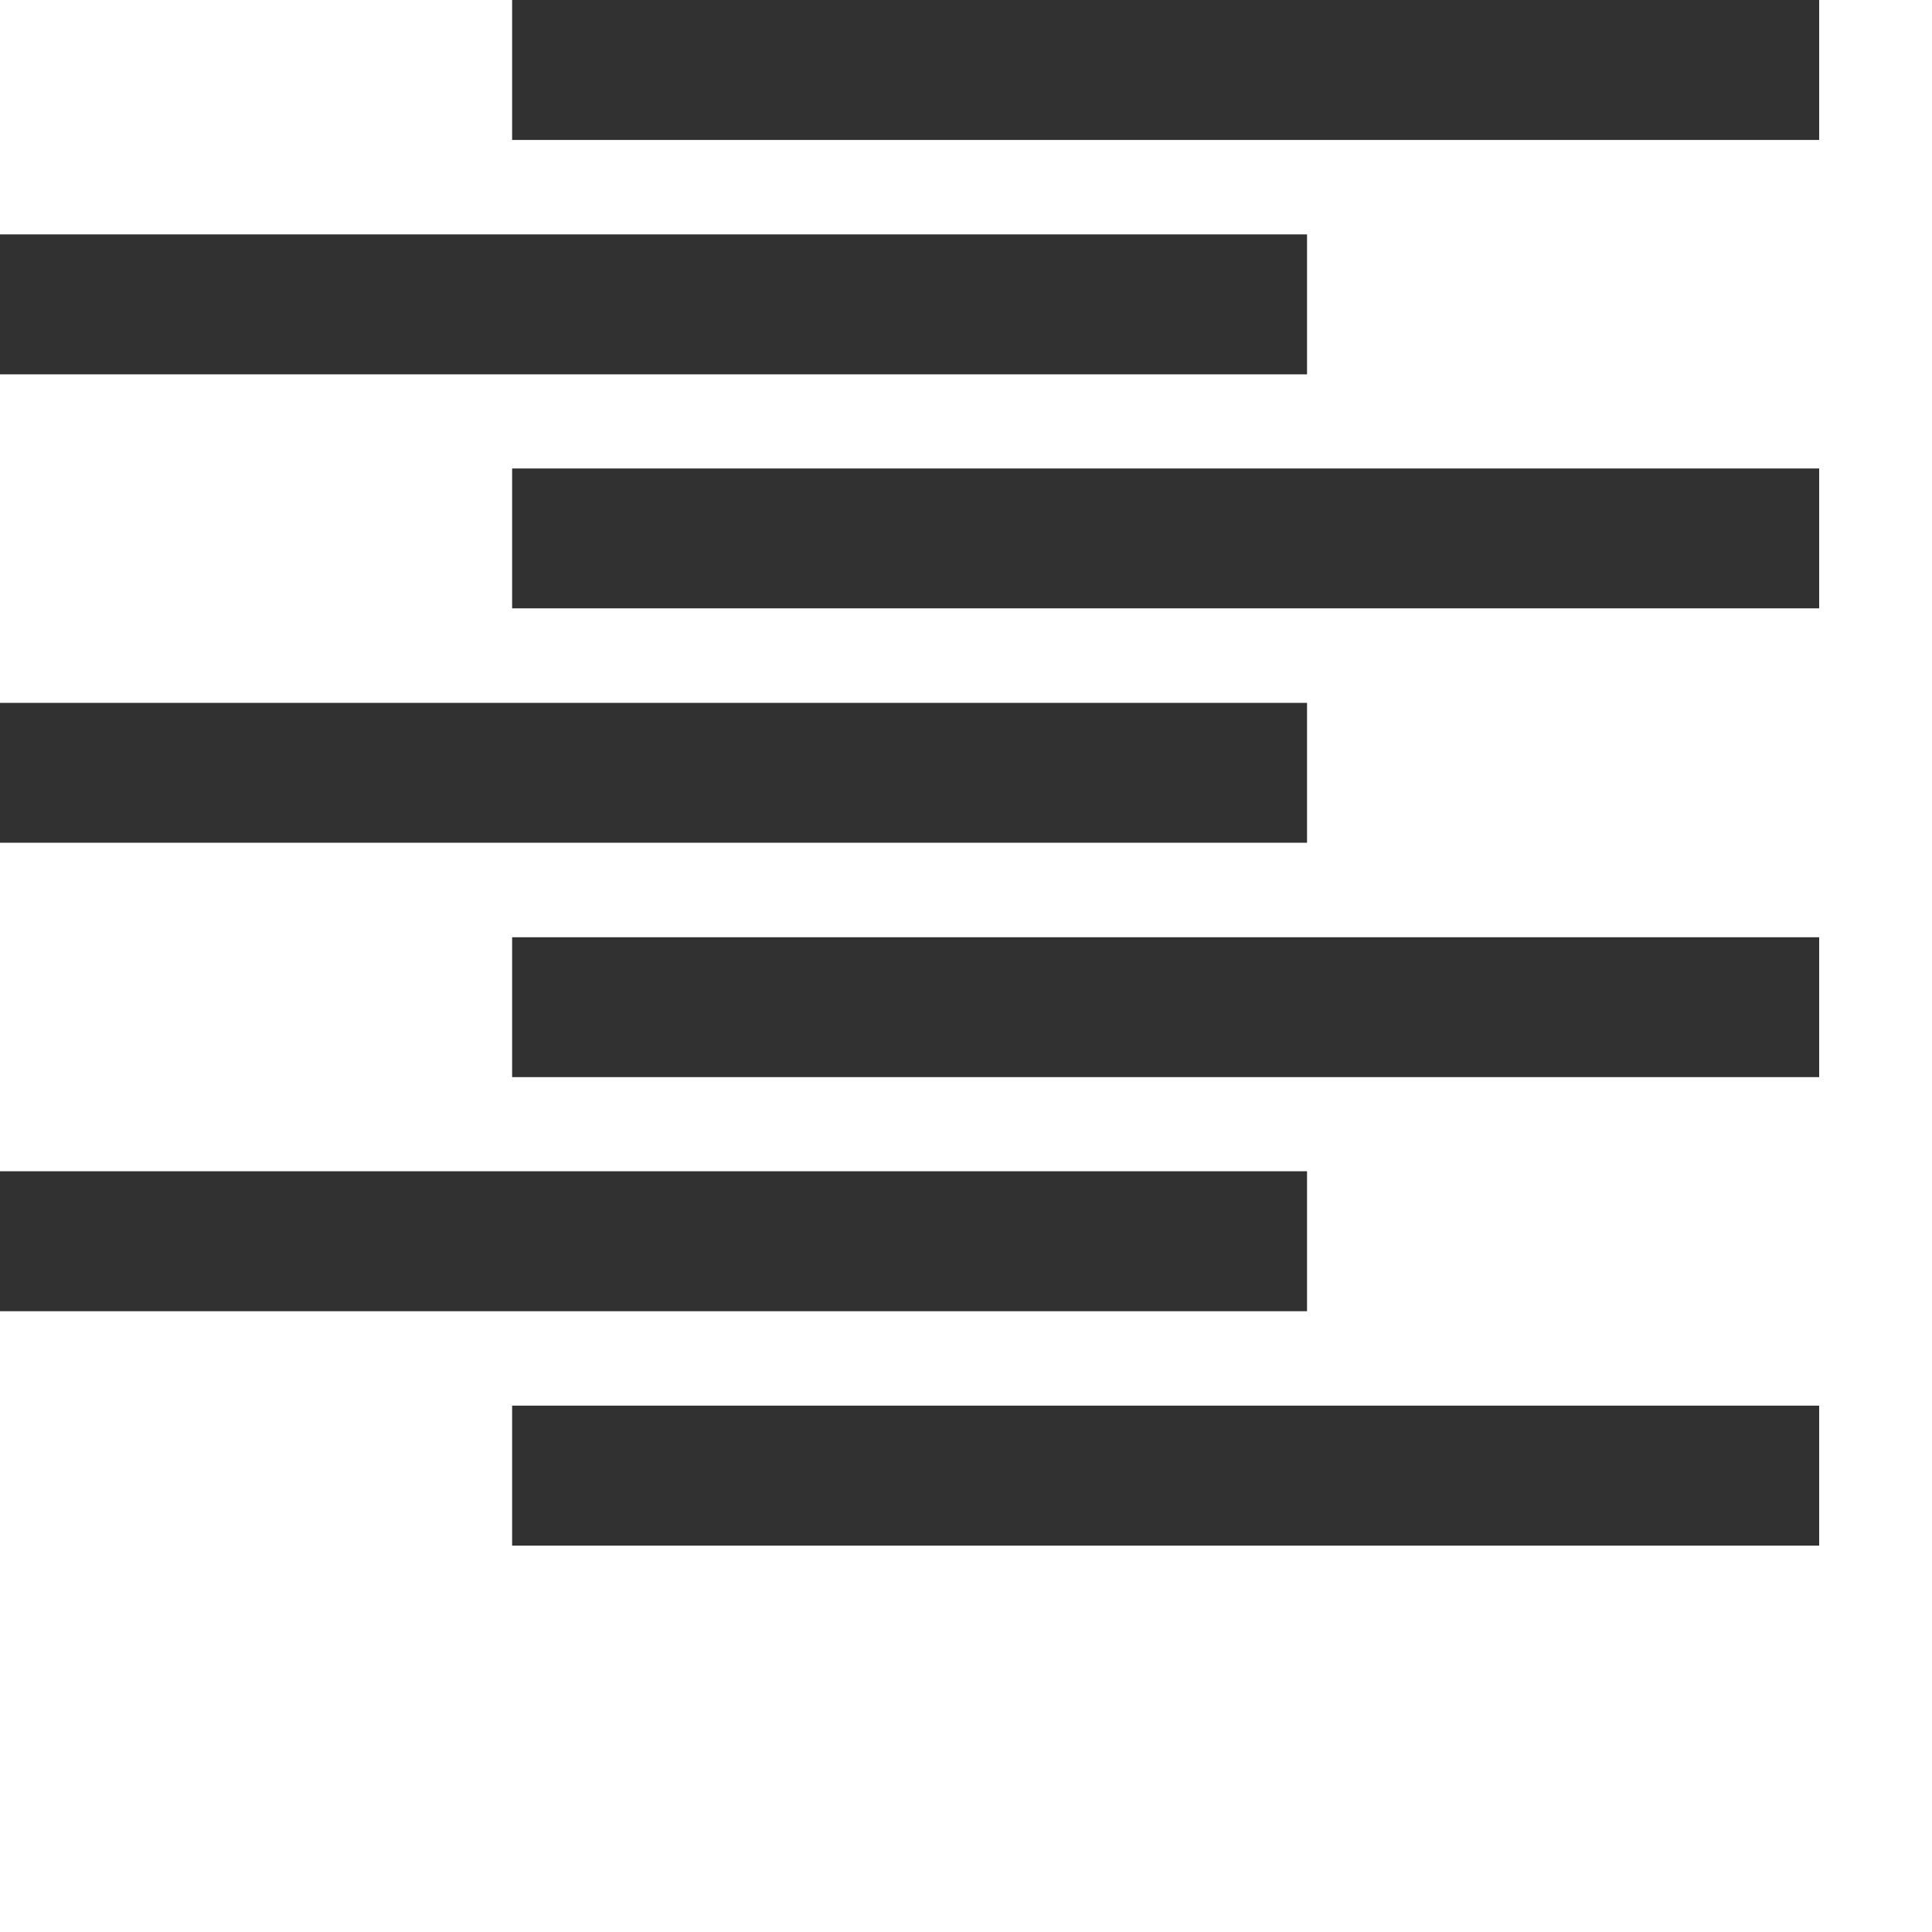
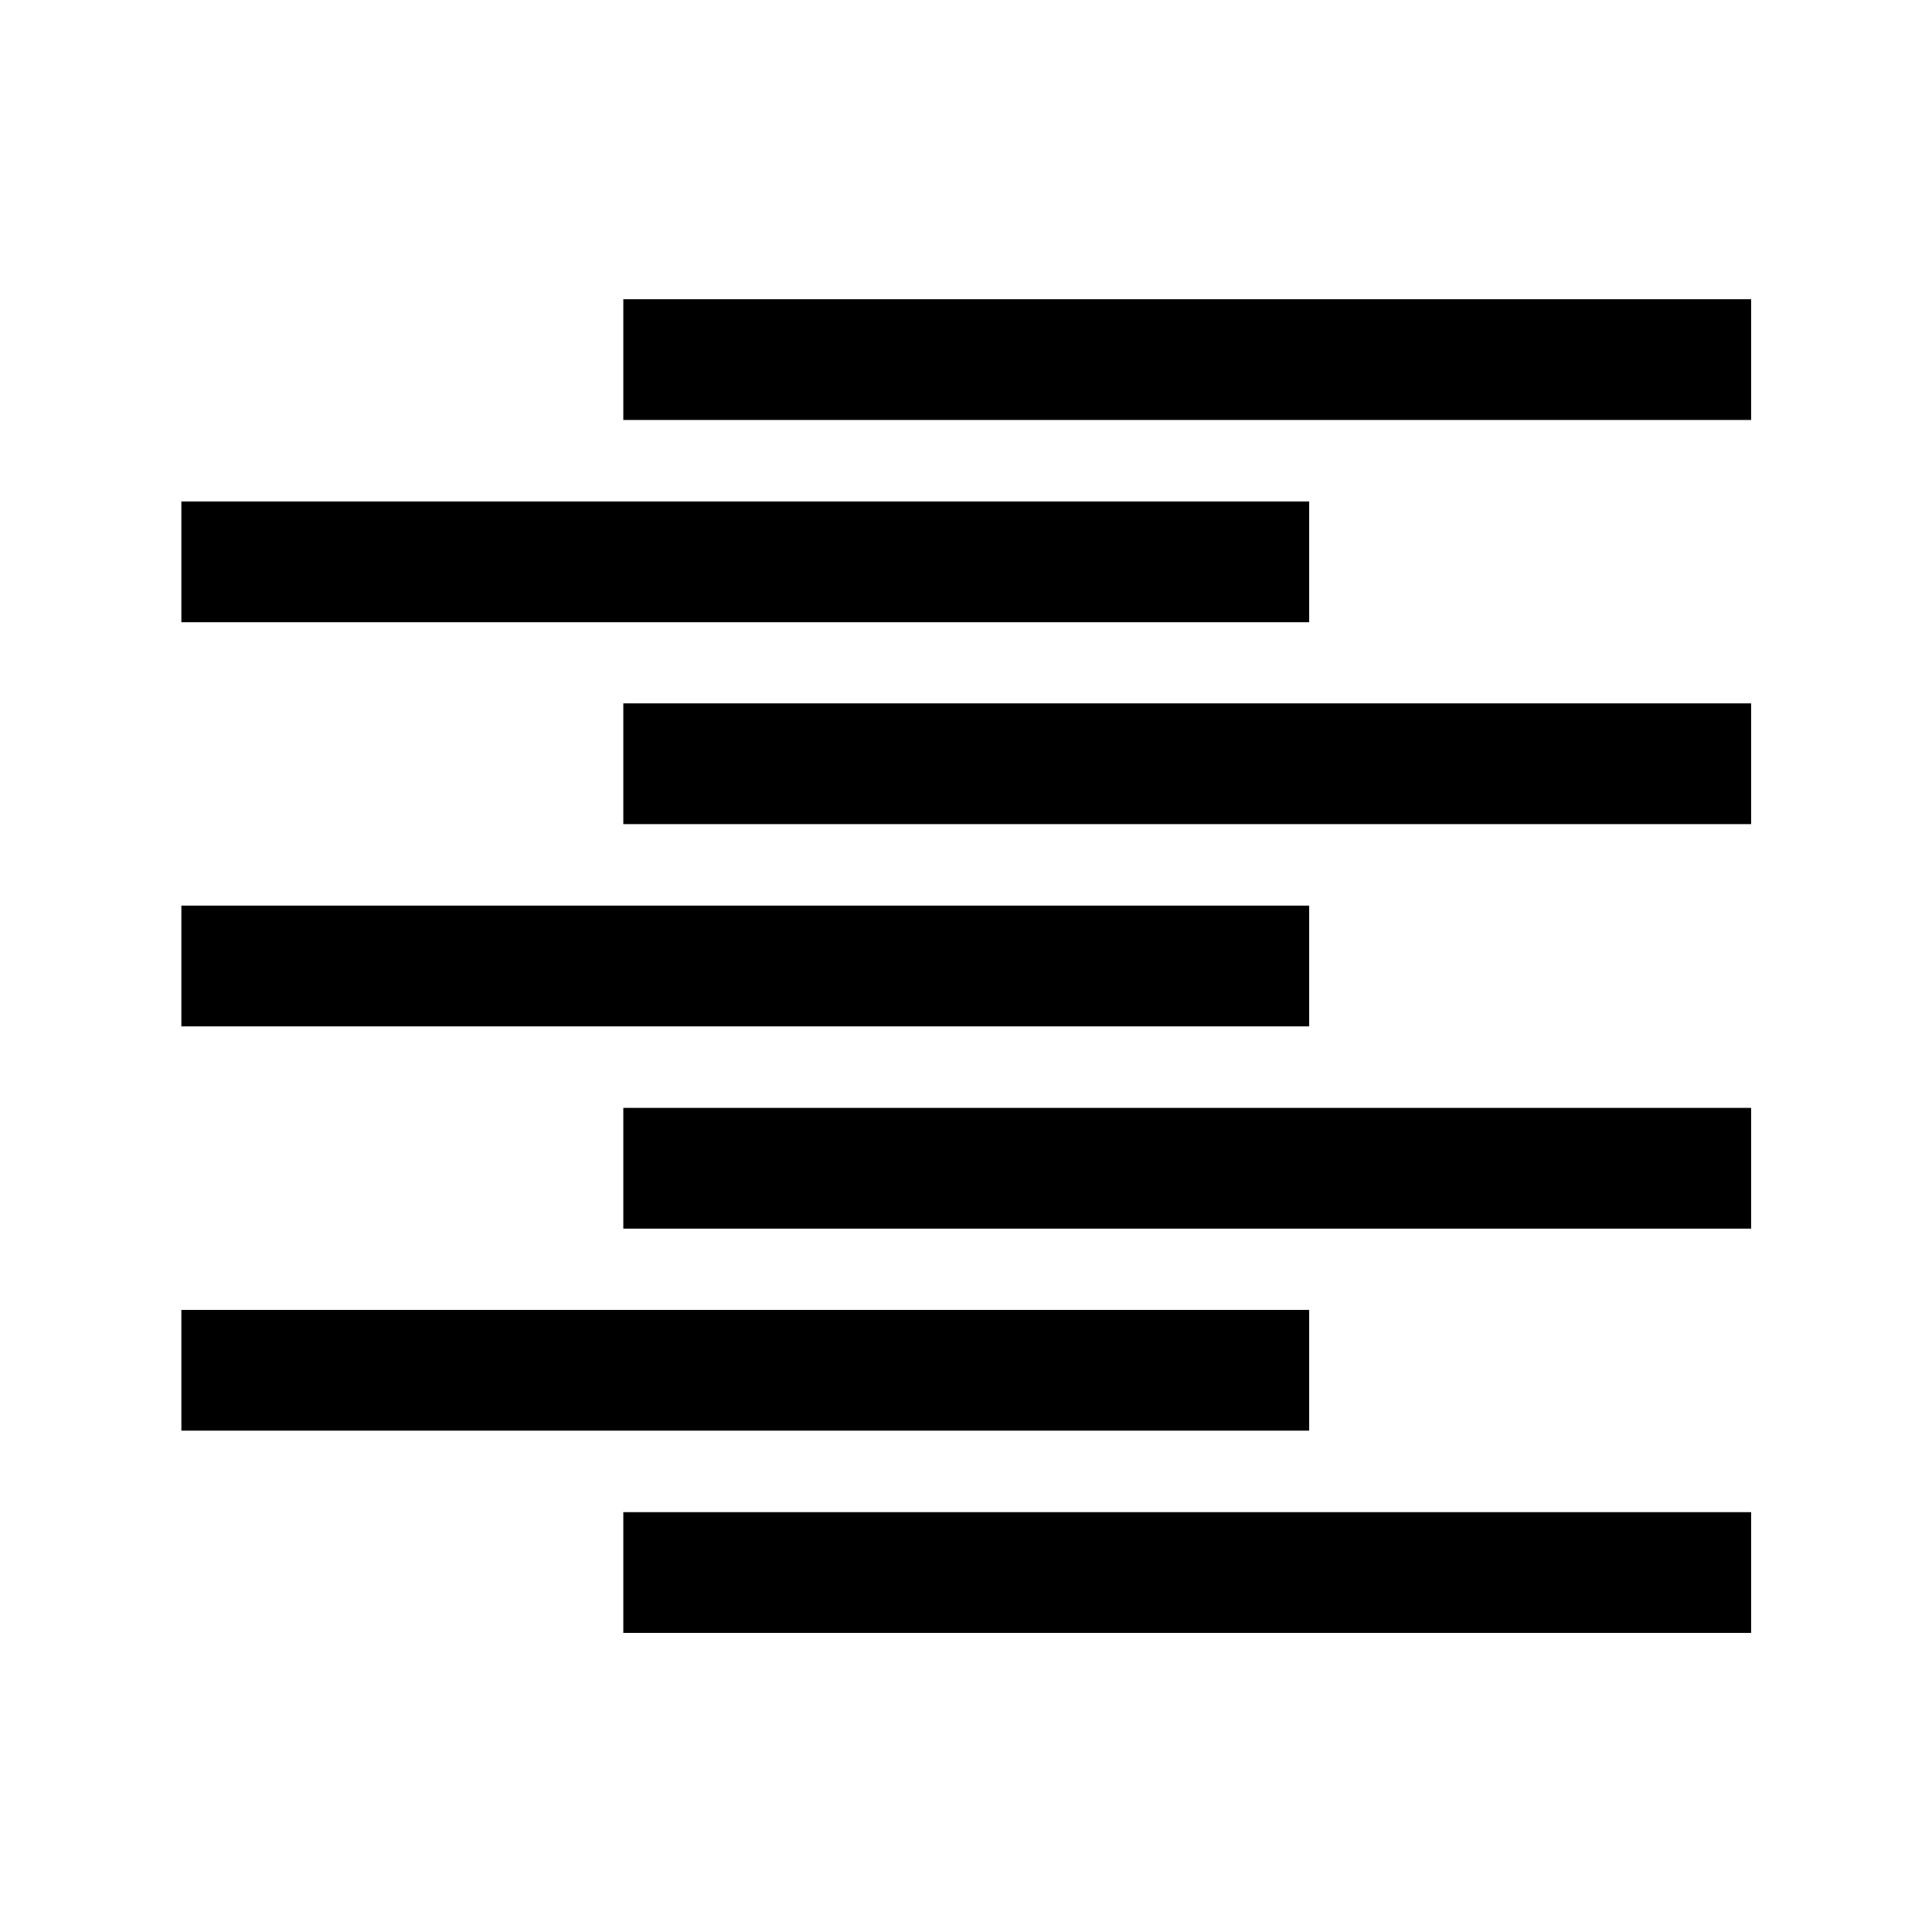
- <svg xmlns="http://www.w3.org/2000/svg" width="25" height="25" viewBox="0 0 25 25" fill="none">
-   <path d="M23.54 0H6.627V1.811H23.54V0Z" fill="#313131" />
-   <path d="M16.913 3.033H0V4.844H16.913V3.033Z" fill="#313131" />
-   <path d="M16.913 9.095H0V10.905H16.913V9.095Z" fill="#313131" />
-   <path d="M16.913 15.156H0V16.967H16.913V15.156Z" fill="#313131" />
-   <path d="M23.54 6.062H6.627V7.872H23.54V6.062Z" fill="#313131" />
-   <path d="M23.54 12.128H6.627V13.938H23.54V12.128Z" fill="#313131" />
-   <path d="M23.54 18.189H6.627V20H23.54V18.189Z" fill="#313131" />
+ <svg xmlns="http://www.w3.org/2000/svg" width="16" height="16" viewBox="0 0 16 16" fill="none">
+   <path d="M14.502 2.478H5.162V3.478H14.502V2.478Z" fill="black" />
+   <path d="M10.842 4.153H1.502V5.153H10.842V4.153Z" fill="black" />
+   <path d="M10.842 7.5H1.502V8.5H10.842V7.5Z" fill="black" />
+   <path d="M10.842 10.848H1.502V11.848H10.842V10.848Z" fill="black" />
+   <path d="M14.502 5.825H5.162V6.825H14.502V5.825Z" fill="black" />
+   <path d="M14.502 9.175H5.162V10.175H14.502V9.175Z" fill="black" />
+   <path d="M14.502 12.523H5.162V13.523H14.502V12.523Z" fill="black" />
</svg>
